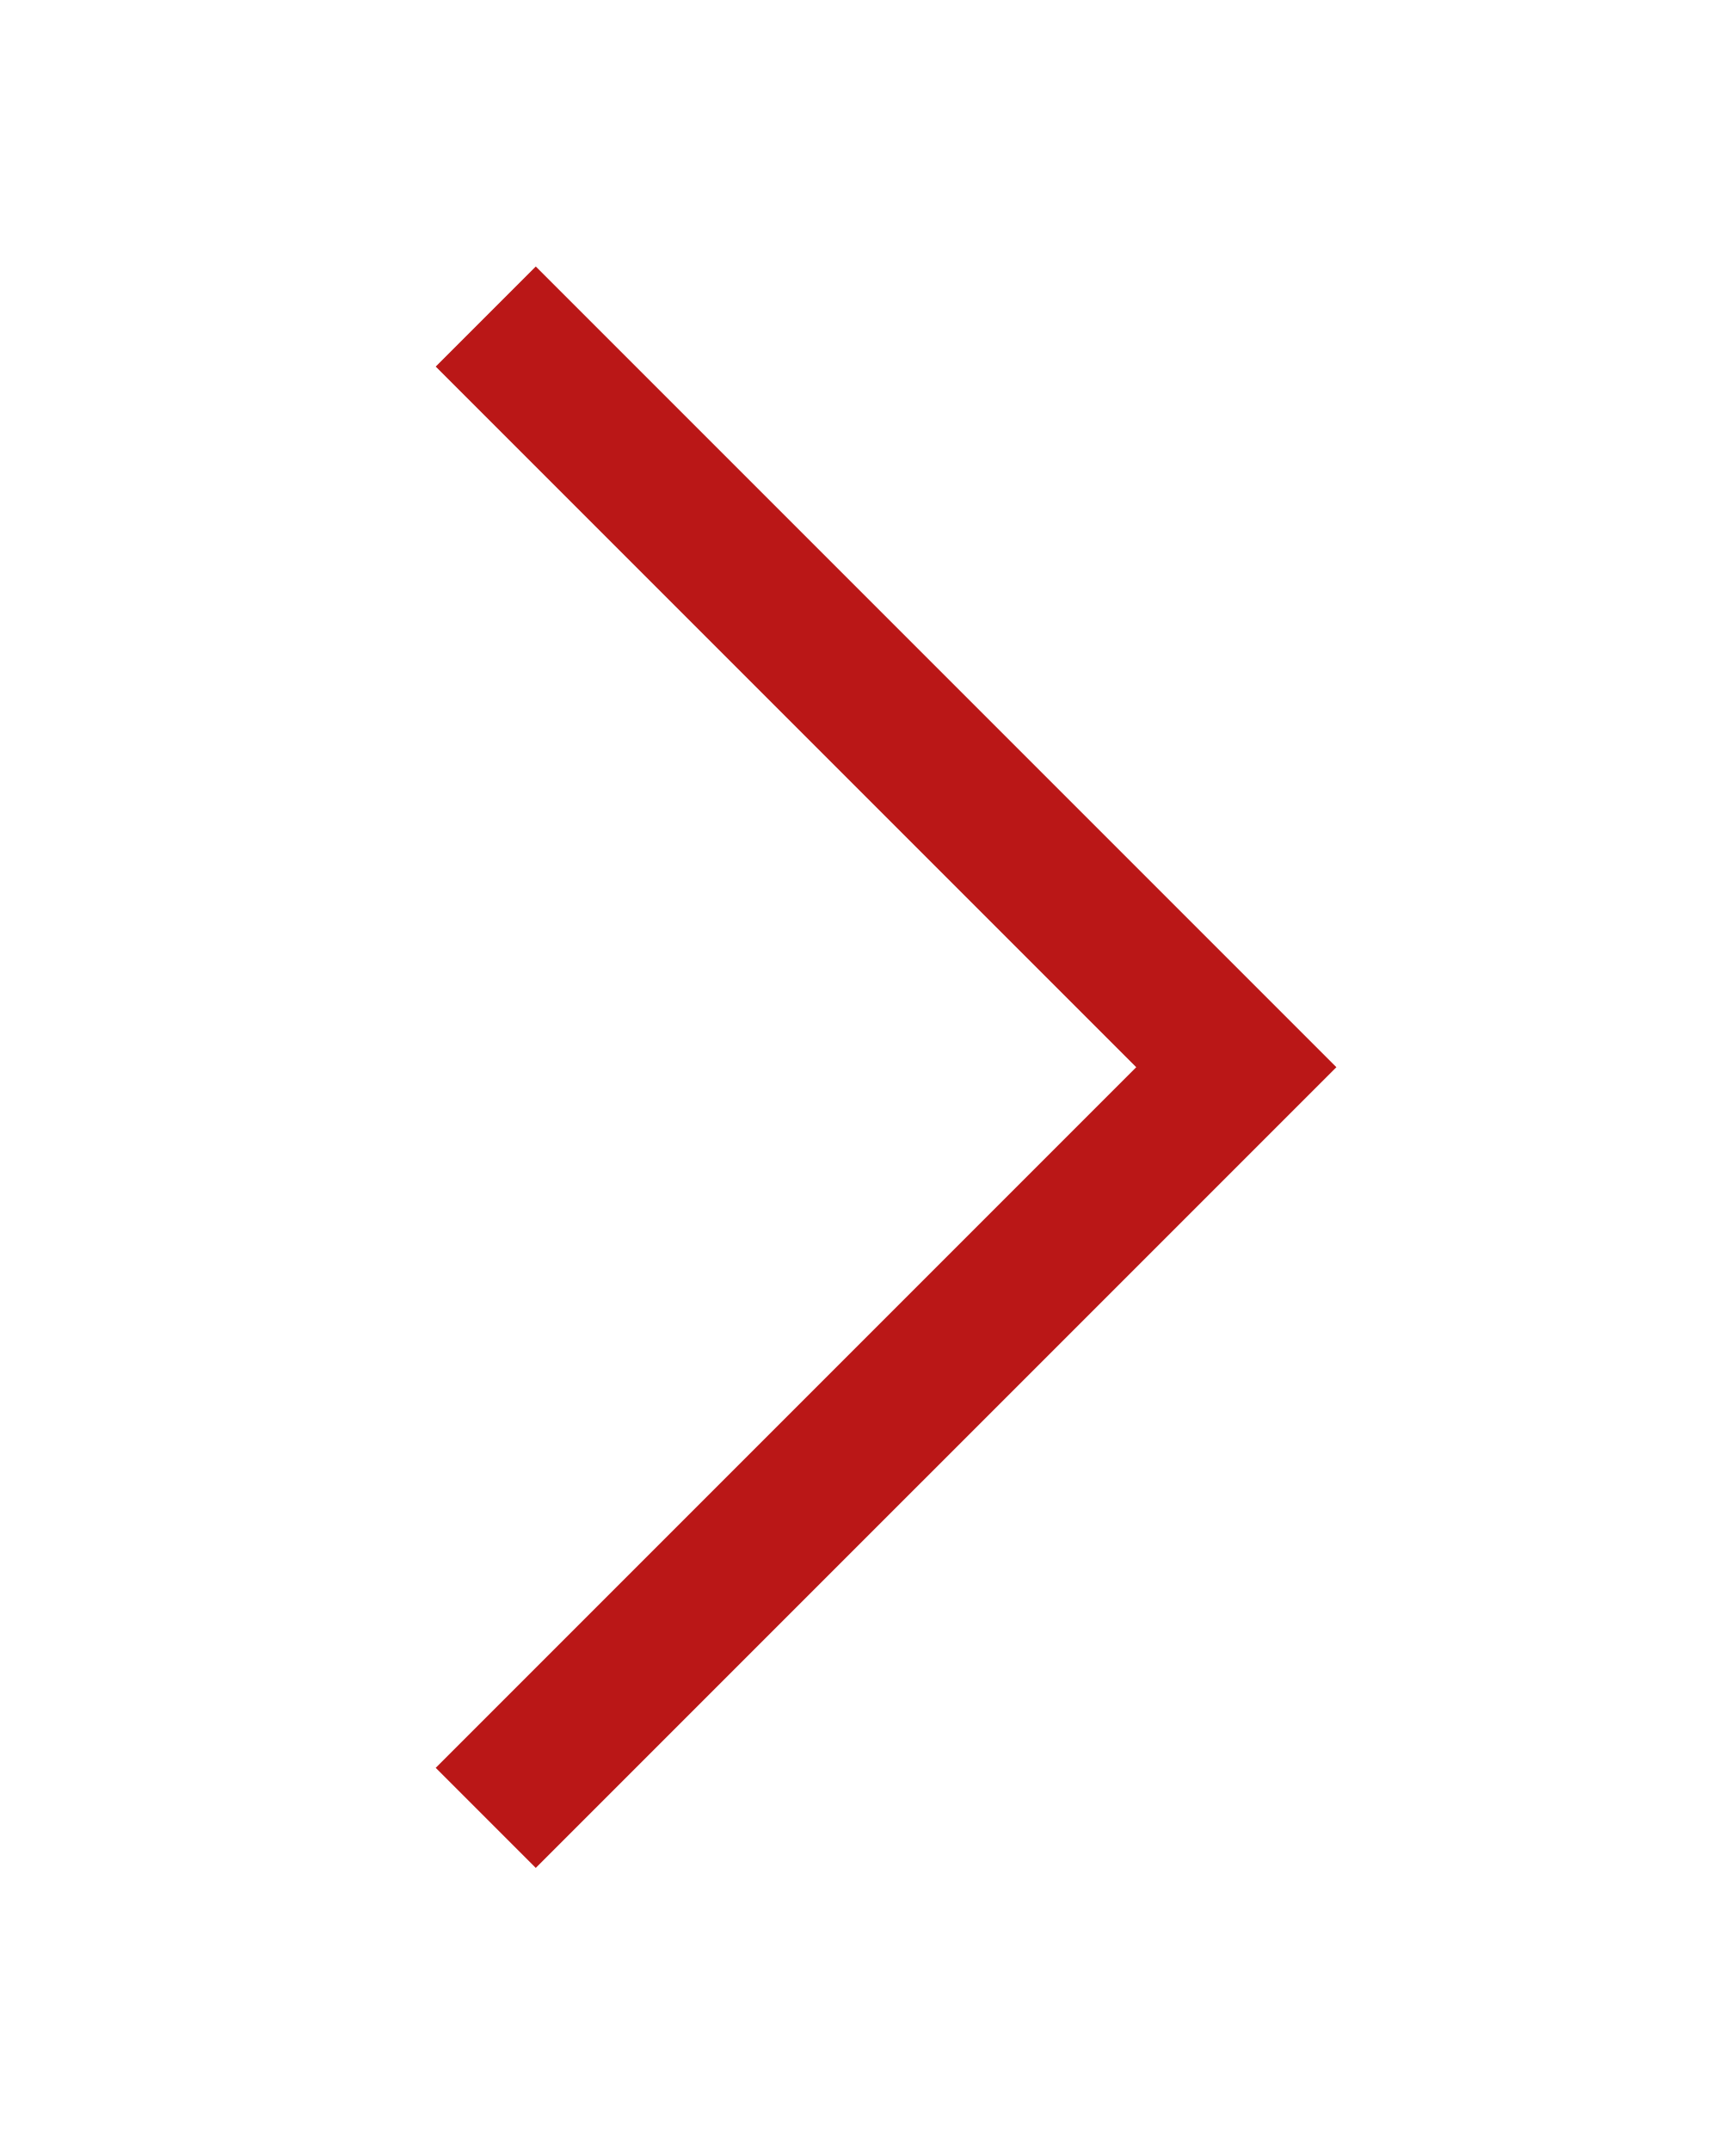
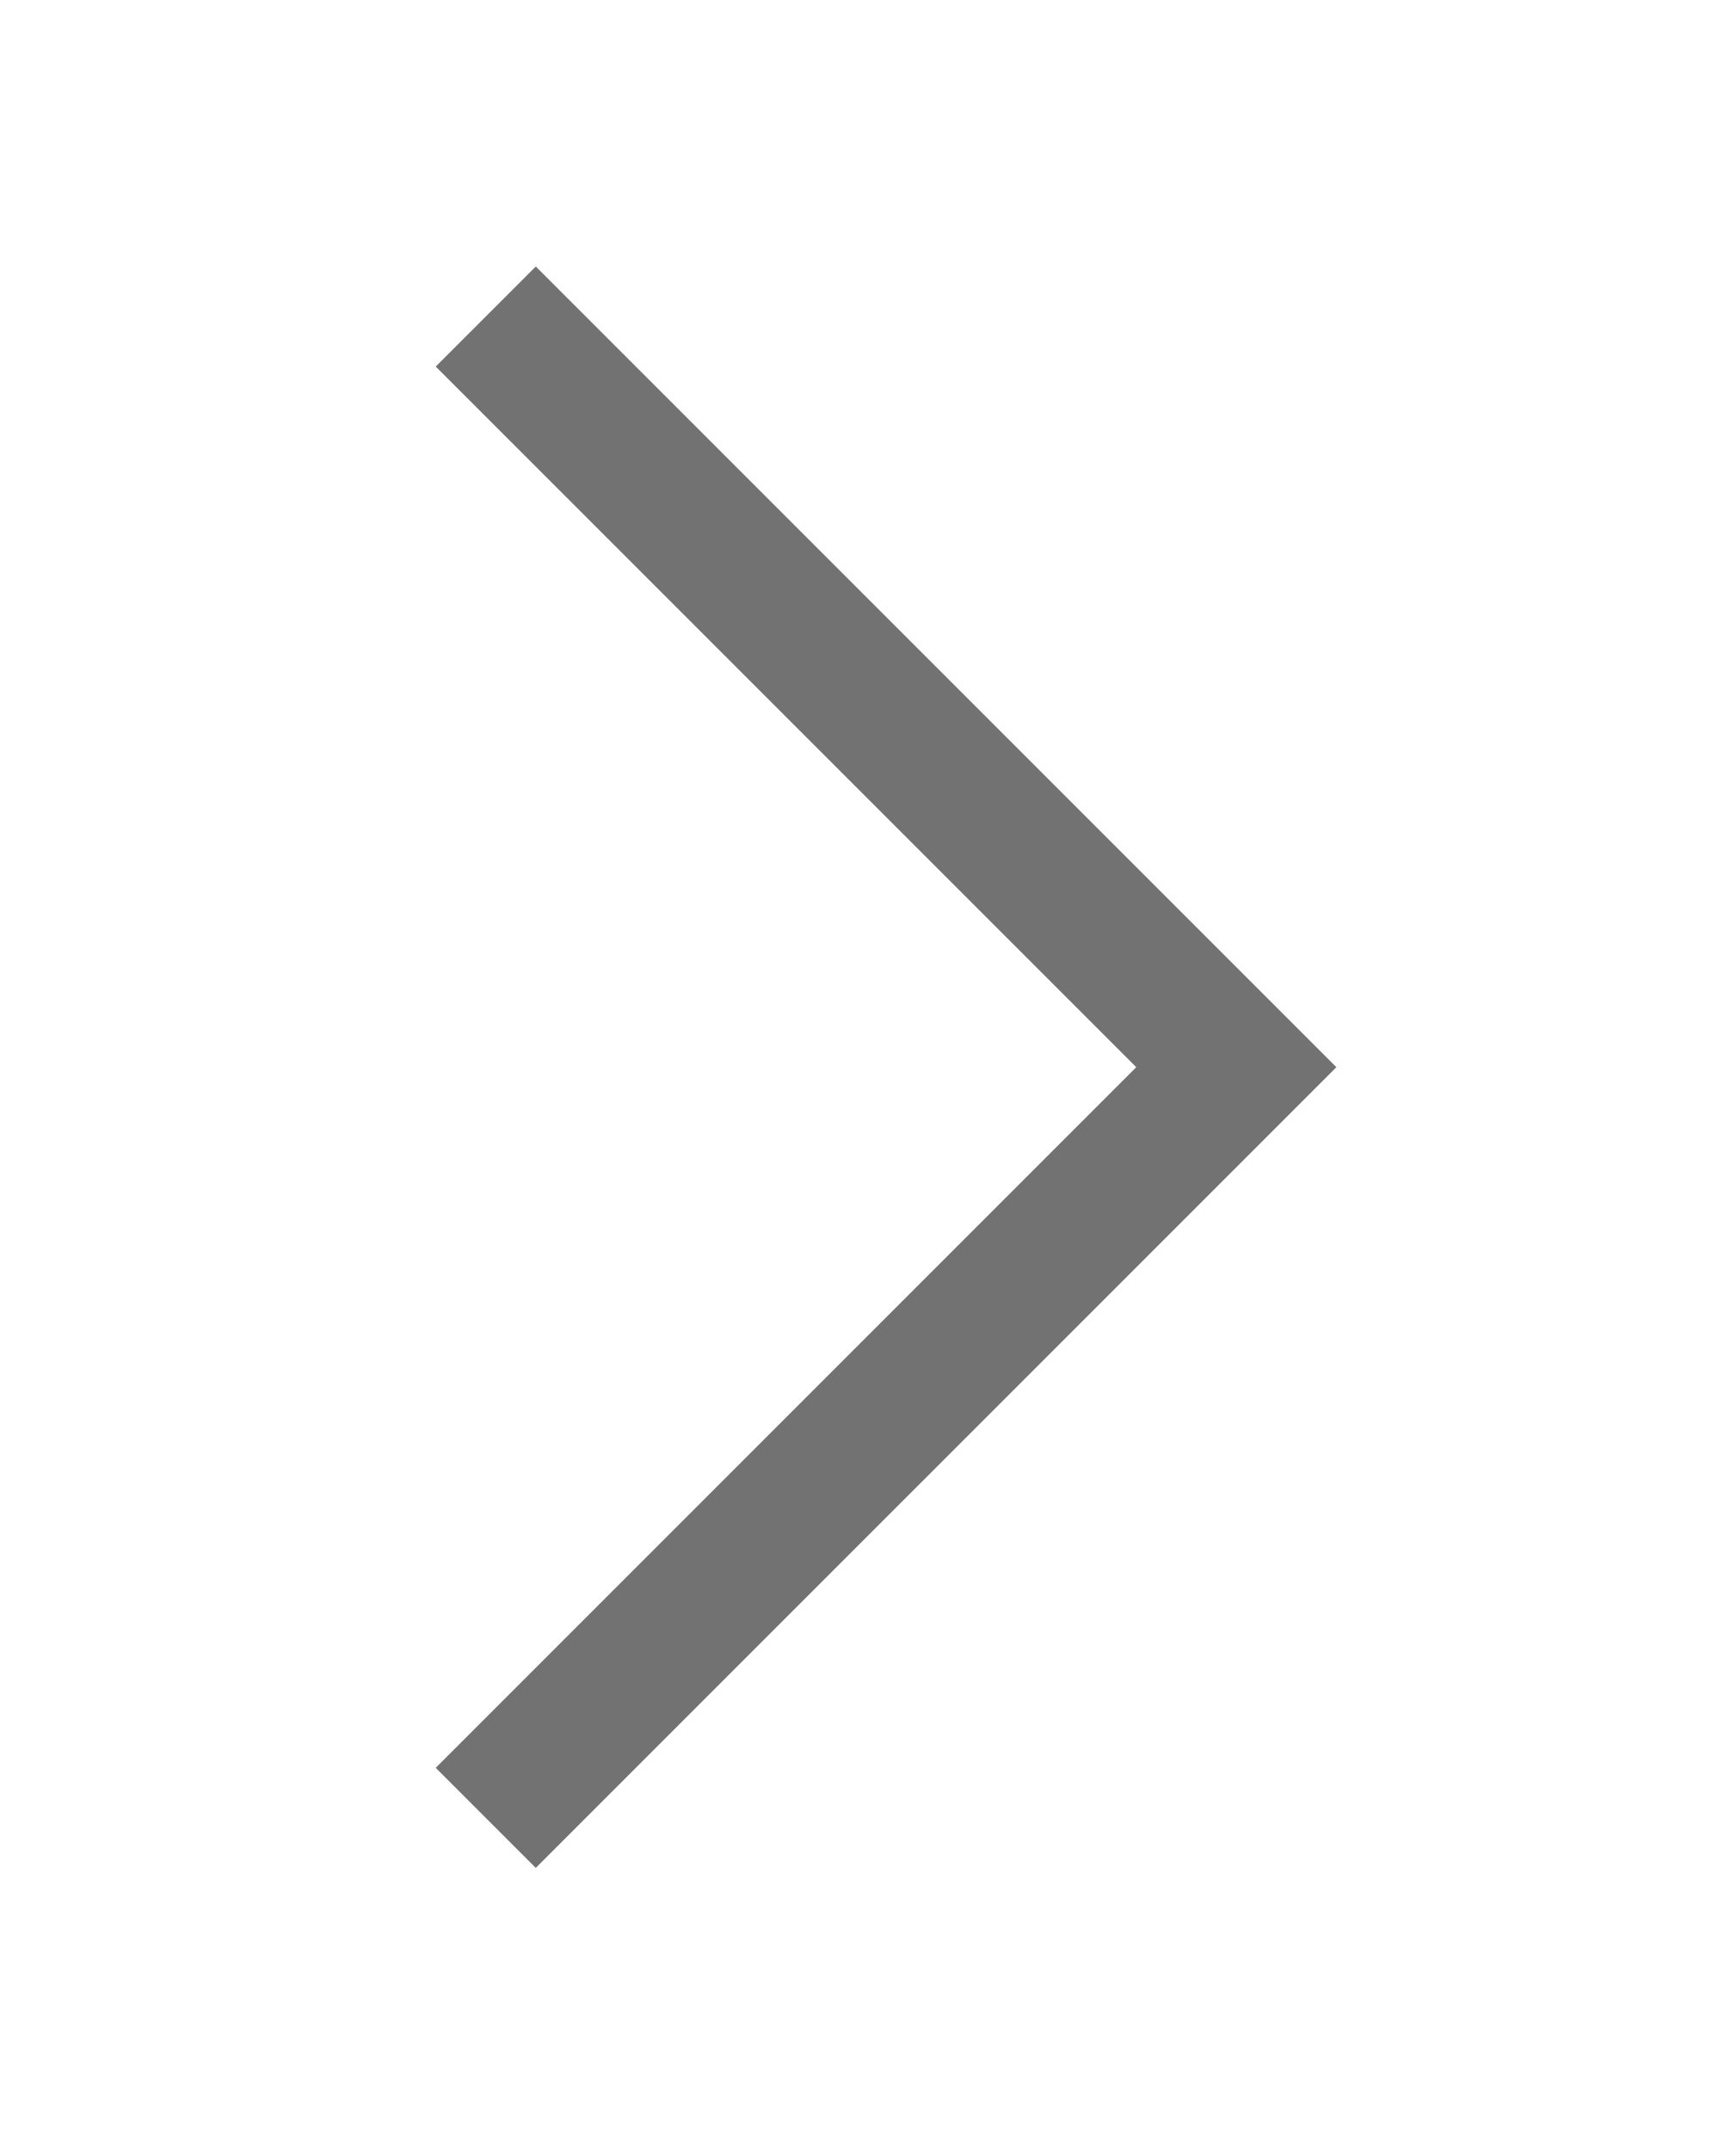
<svg xmlns="http://www.w3.org/2000/svg" version="1.1" id="Layer_1" x="0px" y="0px" width="49.042px" height="60.785px" viewBox="0 0 49.042 60.785" enable-background="new 0 0 49.042 60.785" xml:space="preserve">
-   <polygon fill="#BA1717" points="12.315,10.359 15.143,7.531 37.771,30.158 15.143,52.785 12.315,49.957 32.114,30.158 " />
+   <polygon fill="#727272" points="12.315,10.359 15.143,7.531 37.771,30.158 15.143,52.785 12.315,49.957 32.114,30.158 " />
</svg>
